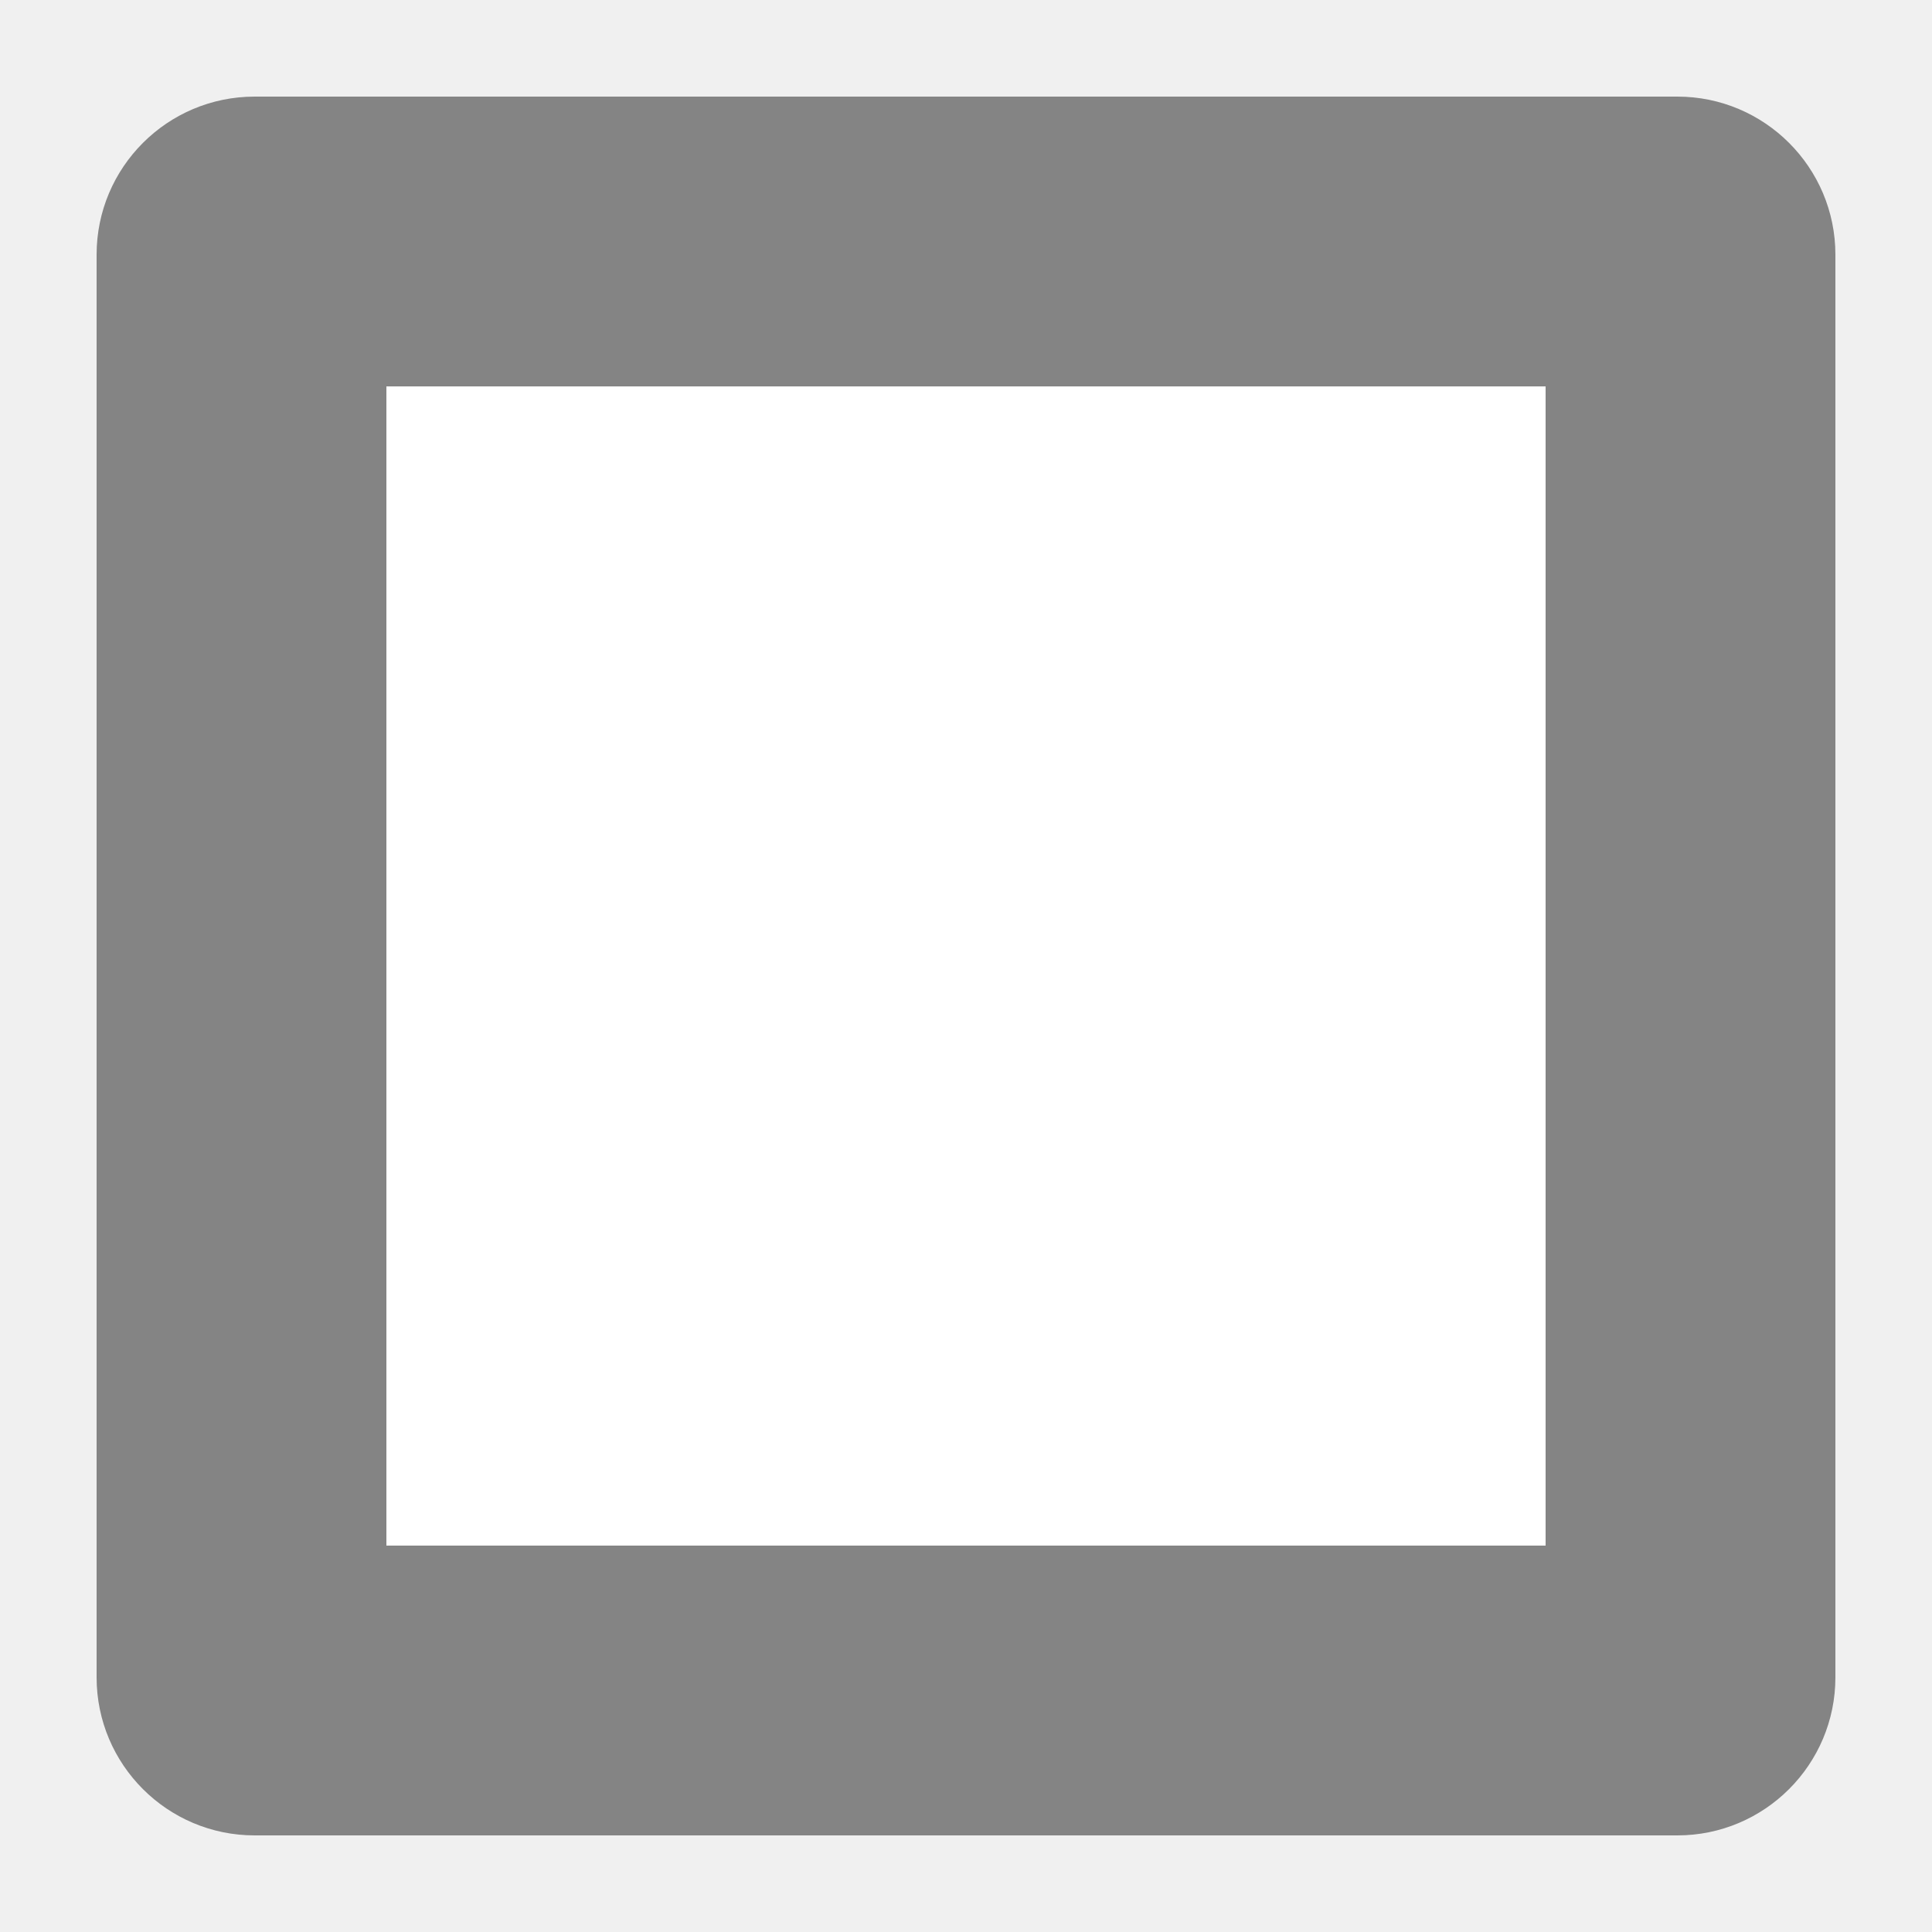
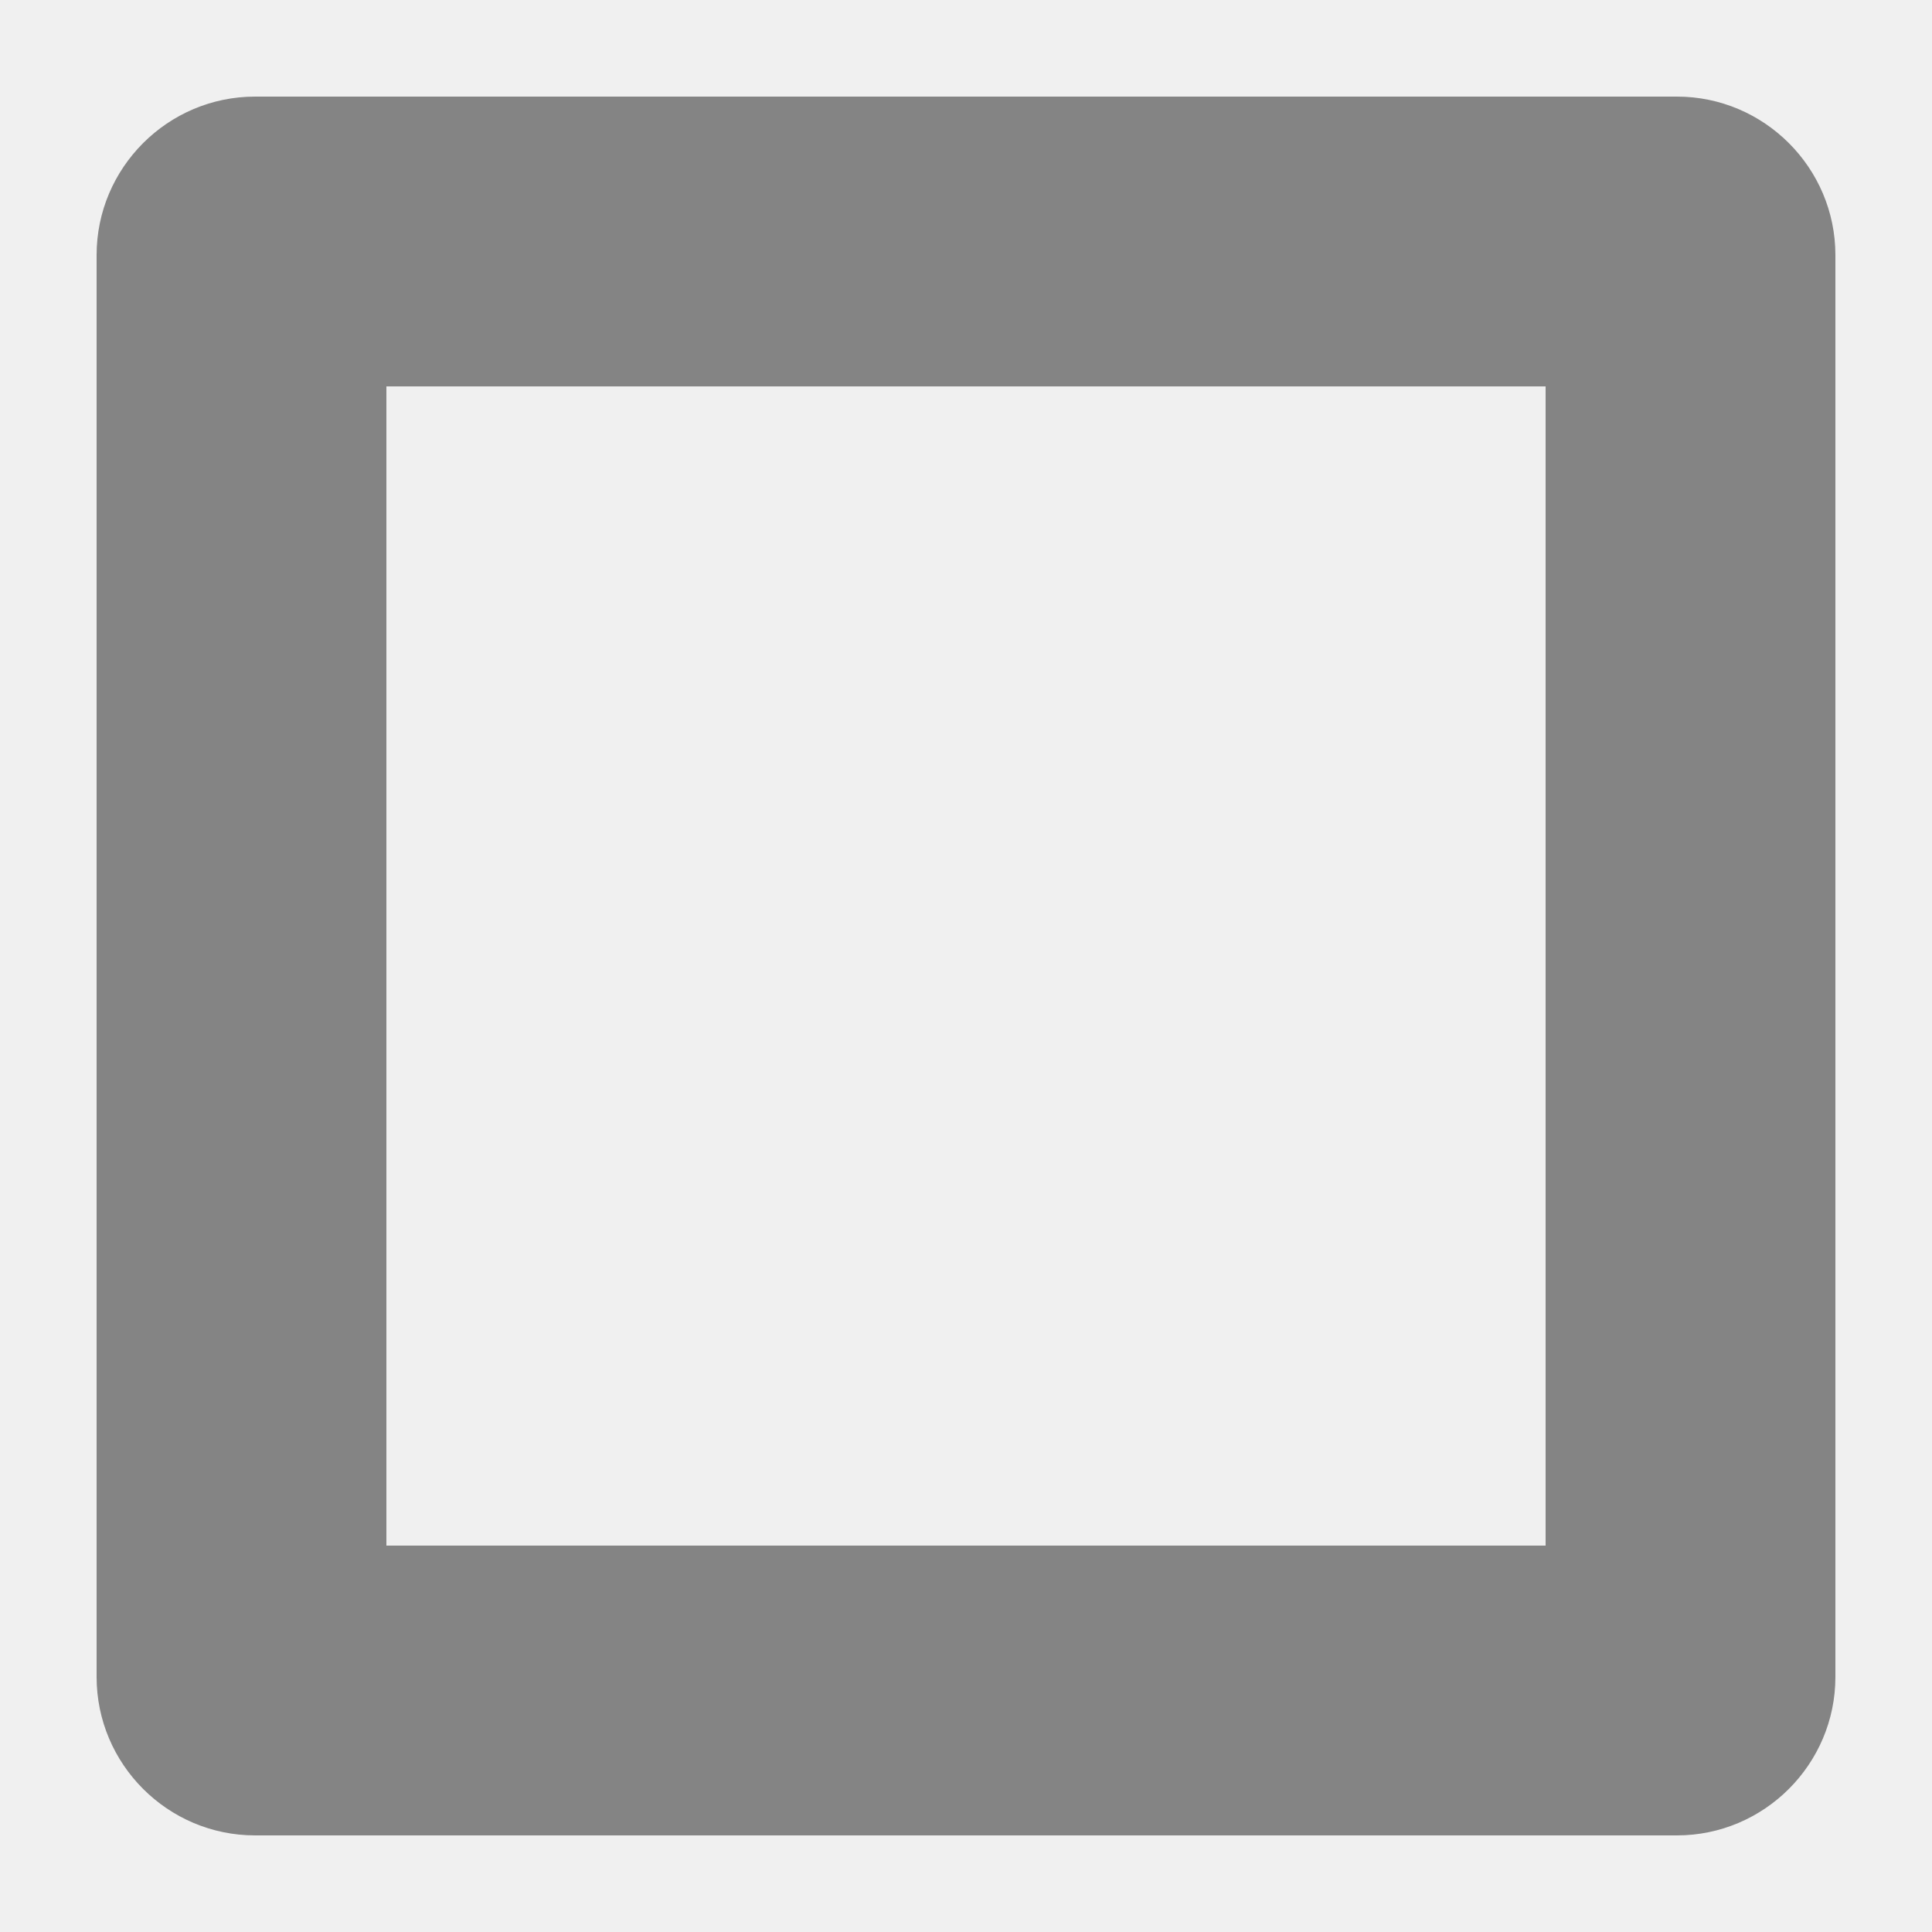
<svg xmlns="http://www.w3.org/2000/svg" version="1.1" width="40" height="40" viewBox="0 0 40 40" id="Shape_5_2_" xml:space="preserve">
  <defs id="defs7" />
-   <path d="M 34.727,2 H 5.273 C 3.465,2 2,3.466 2,5.273 V 34.727 C 2,36.534 3.465,38 5.273,38 H 34.727 C 36.534,38 38,36.534 38,34.727 V 5.273 C 38,3.466 36.534,2 34.727,2 z" id="path2988" style="fill:#848484;fill-opacity:1" />
-   <path d="M 32,32 H 8 V 8 h 24 v 24 z" id="path3" style="fill:#ffffff" />
+   <path style="fill:#848484;fill-opacity:1" d="M 5.281 2 C 3.473 2 2 3.475 2 5.281 L 2 34.719 C 2 36.526 3.473 38 5.281 38 L 34.719 38 C 36.526 38 38 36.526 38 34.719 L 38 5.281 C 38 3.475 36.526 2 34.719 2 L 5.281 2 z M 8 8 L 32 8 L 32 32 L 8 32 L 8 8 z " id="path2988" />
</svg>
